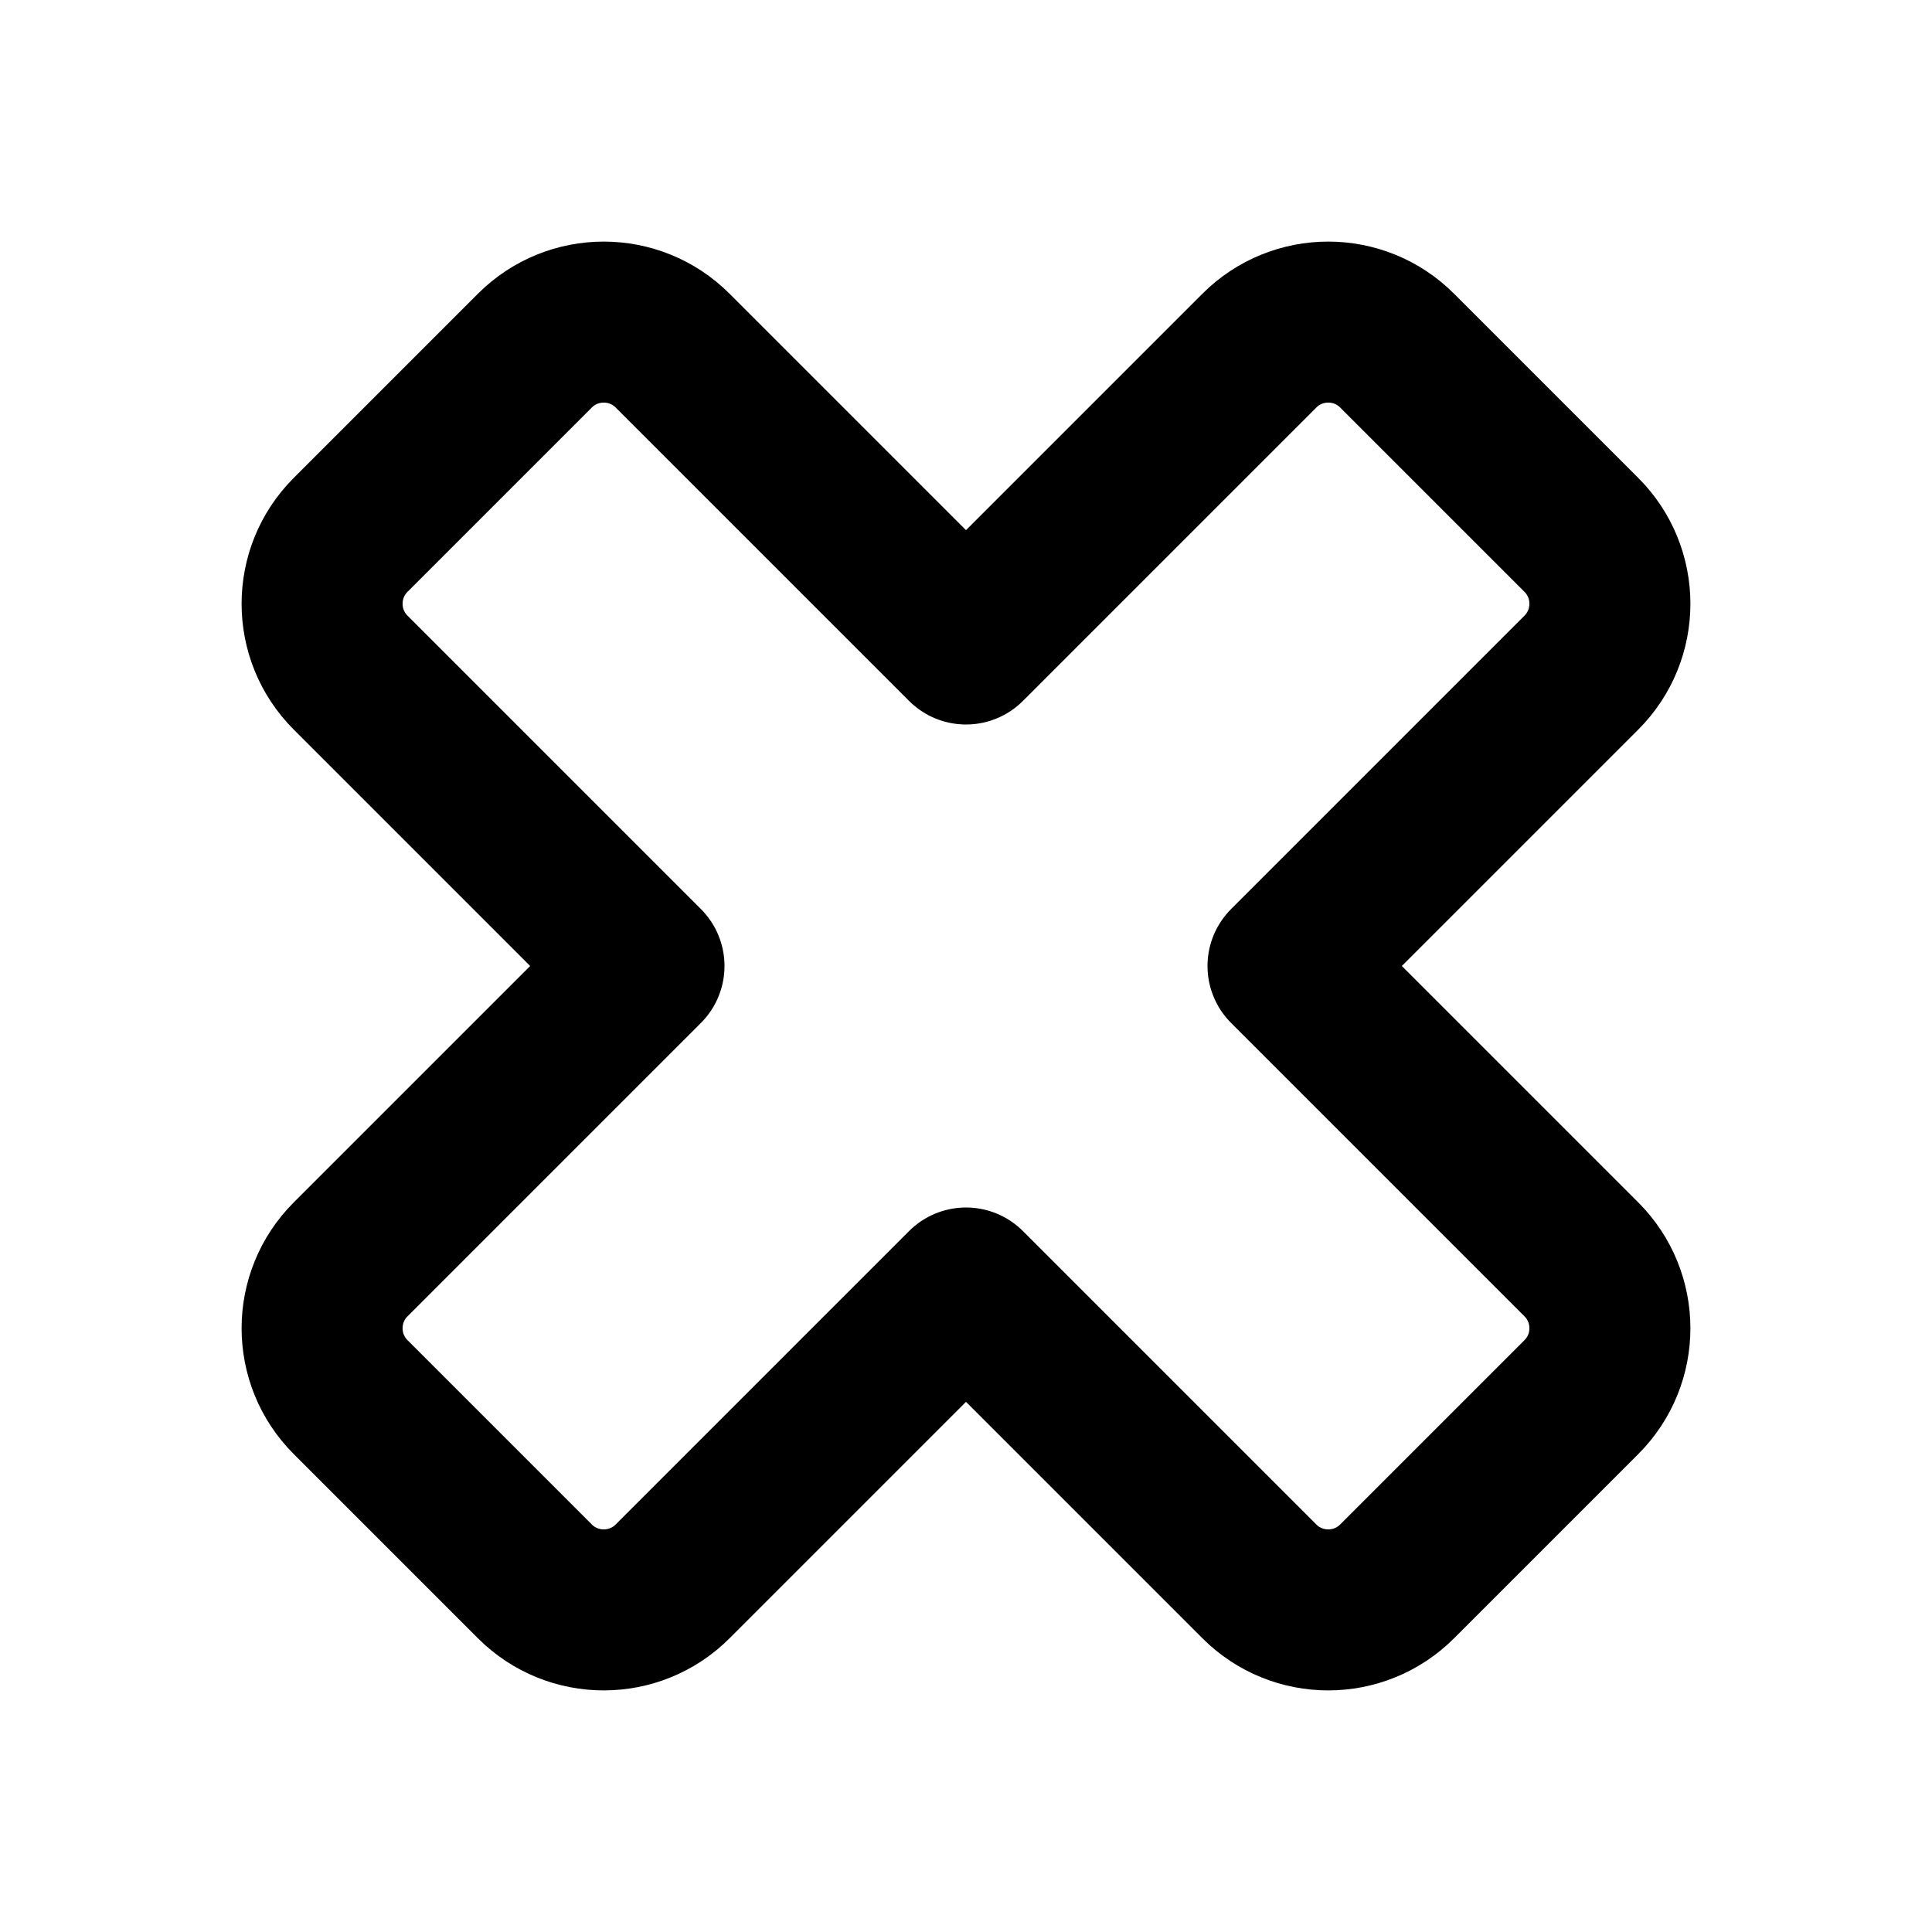
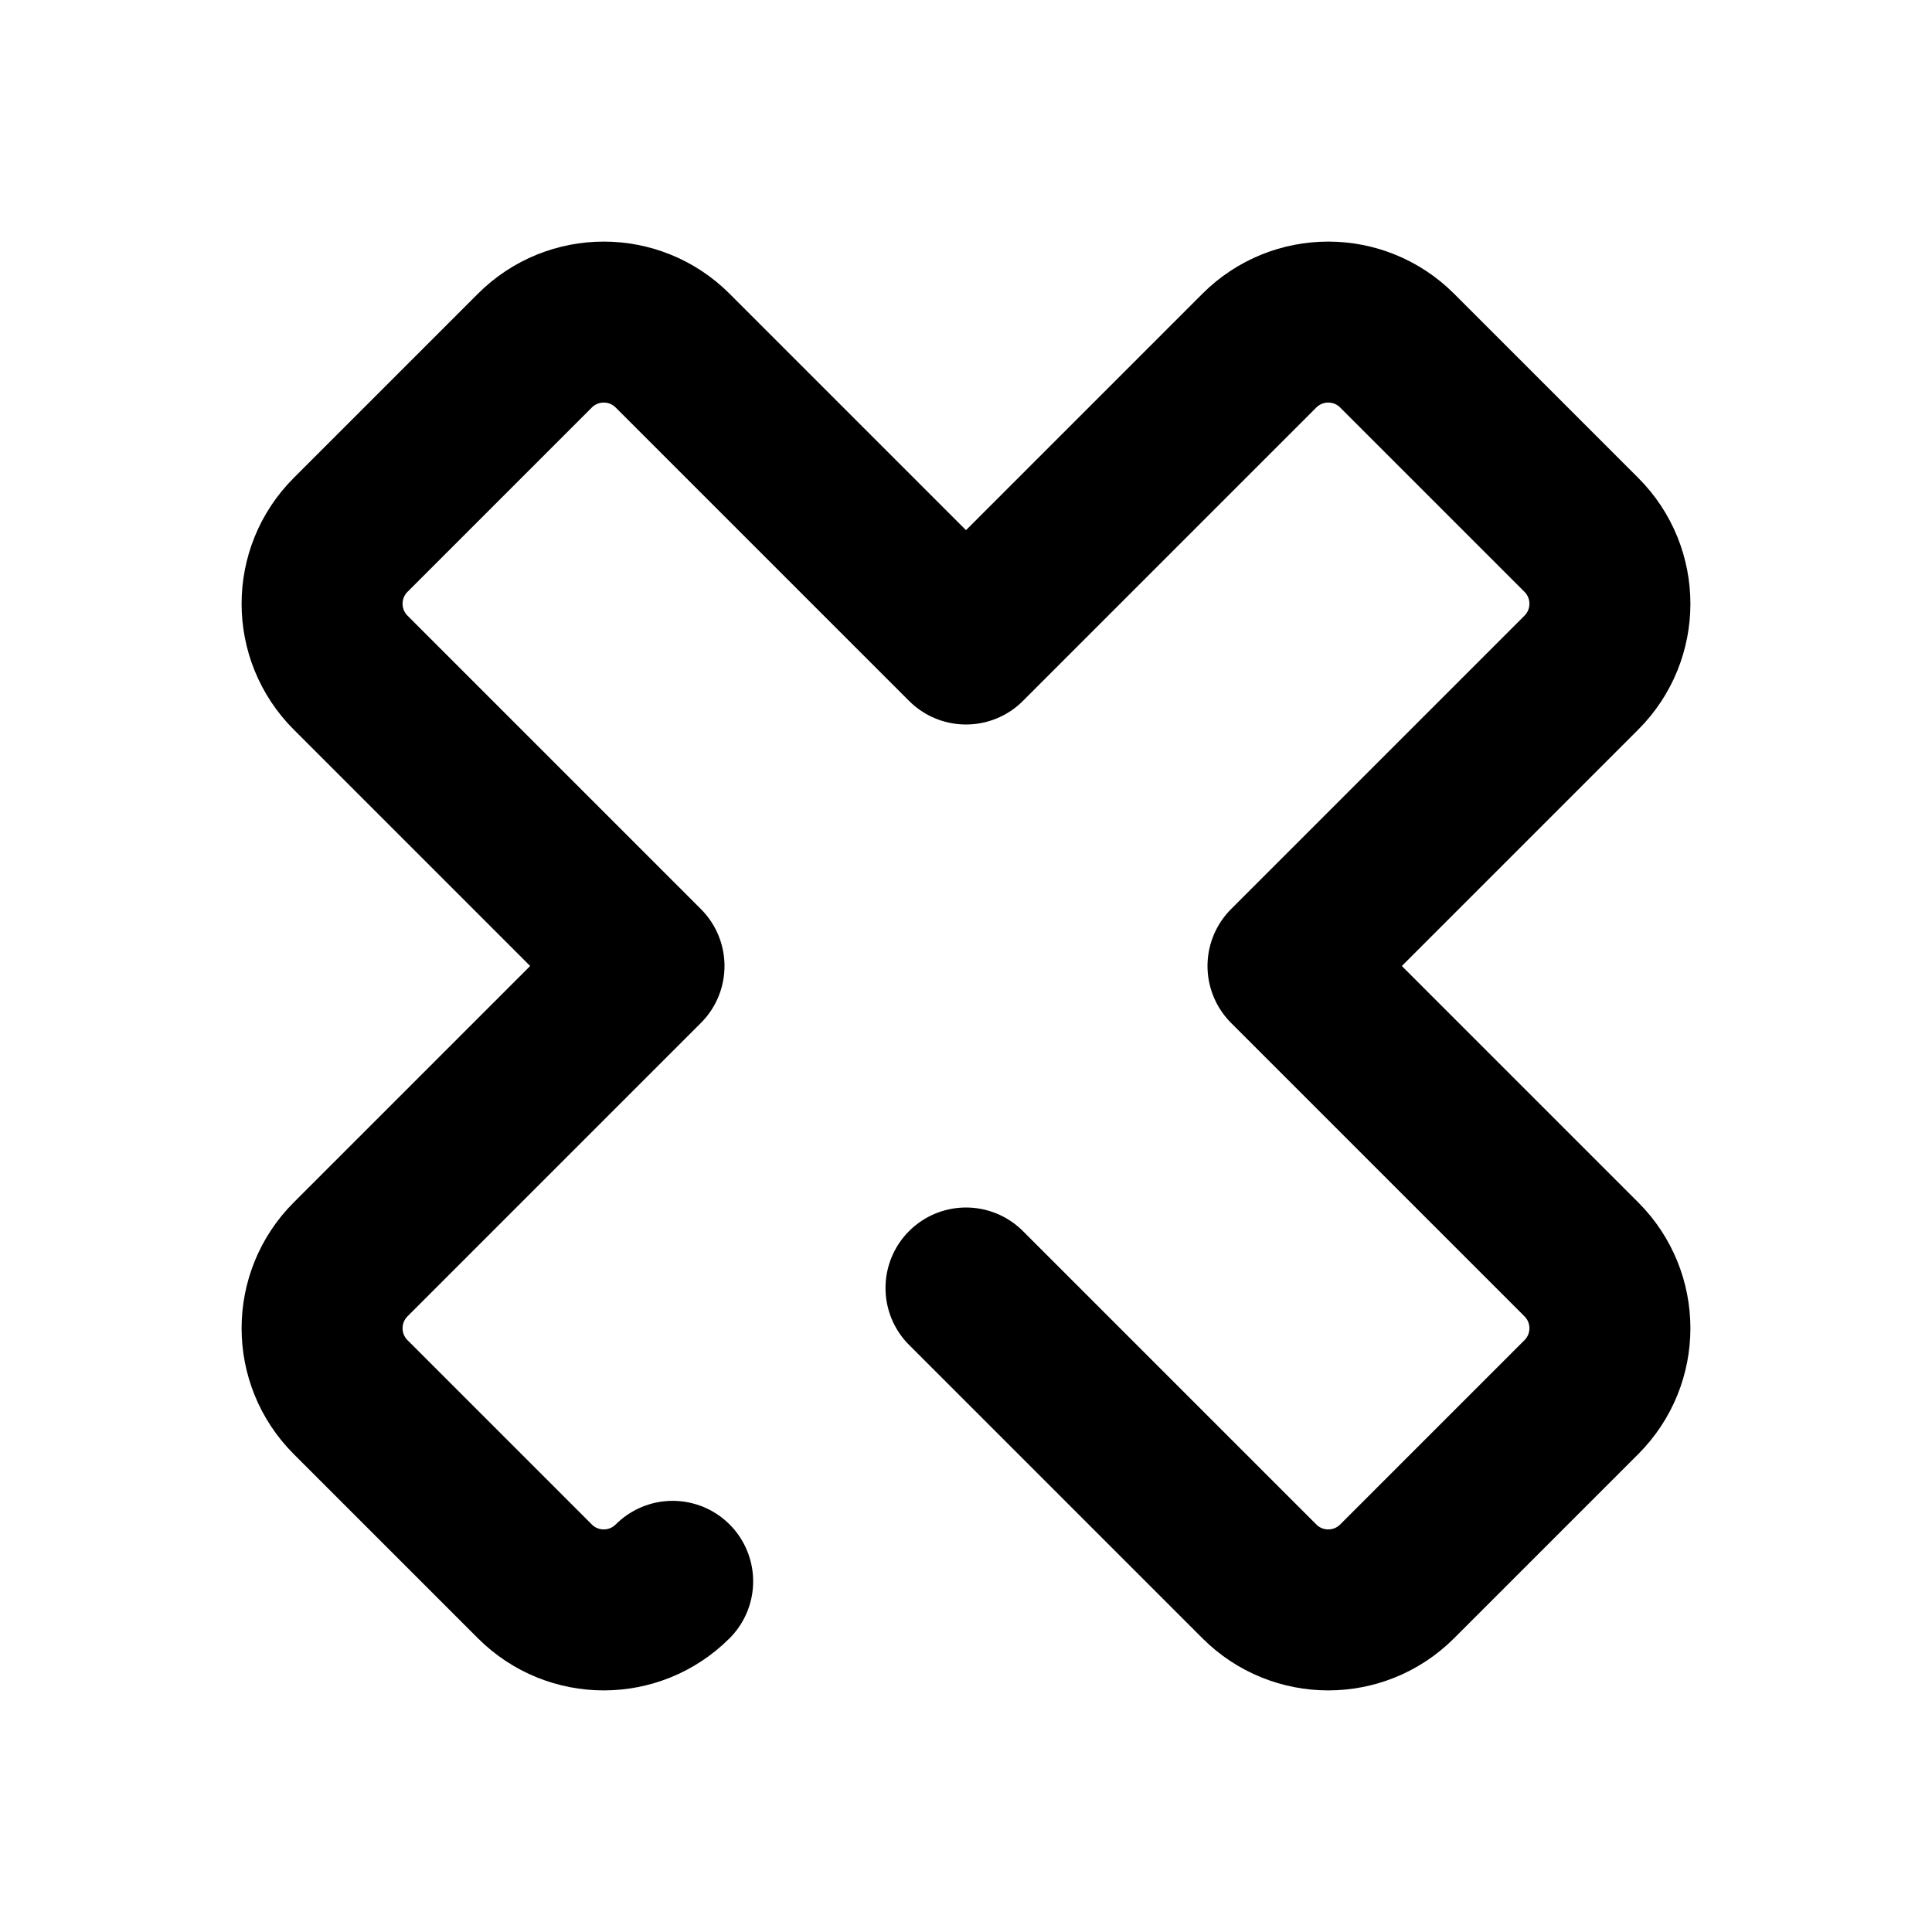
<svg xmlns="http://www.w3.org/2000/svg" width="24" height="24" viewBox="0 0 24 24" fill="none" stroke="currentColor" stroke-width="2" stroke-linecap="round" stroke-linejoin="round">
-   <path d="M12 16l3.644 3.644a1.21 1.21 0 0 0 1.712 0l2.288 -2.288a1.21 1.21 0 0 0 0 -1.712l-3.644 -3.644l3.644 -3.644a1.21 1.21 0 0 0 0 -1.712l-2.288 -2.288a1.21 1.21 0 0 0 -1.712 0l-3.644 3.644l-3.644 -3.644a1.21 1.21 0 0 0 -1.712 0l-2.288 2.288a1.21 1.21 0 0 0 0 1.712l3.644 3.644l-3.644 3.644a1.21 1.21 0 0 0 0 1.712l2.288 2.288a1.21 1.21 0 0 0 1.712 0z" />
+   <path d="M12 16l3.644 3.644a1.21 1.21 0 0 0 1.712 0l2.288 -2.288a1.21 1.21 0 0 0 0 -1.712l-3.644 -3.644l3.644 -3.644a1.21 1.21 0 0 0 0 -1.712l-2.288 -2.288a1.21 1.21 0 0 0 -1.712 0l-3.644 3.644l-3.644 -3.644a1.21 1.21 0 0 0 -1.712 0l-2.288 2.288a1.21 1.21 0 0 0 0 1.712l3.644 3.644l-3.644 3.644a1.21 1.21 0 0 0 0 1.712l2.288 2.288a1.21 1.21 0 0 0 1.712 0m3.644 -3.644" />
</svg>
